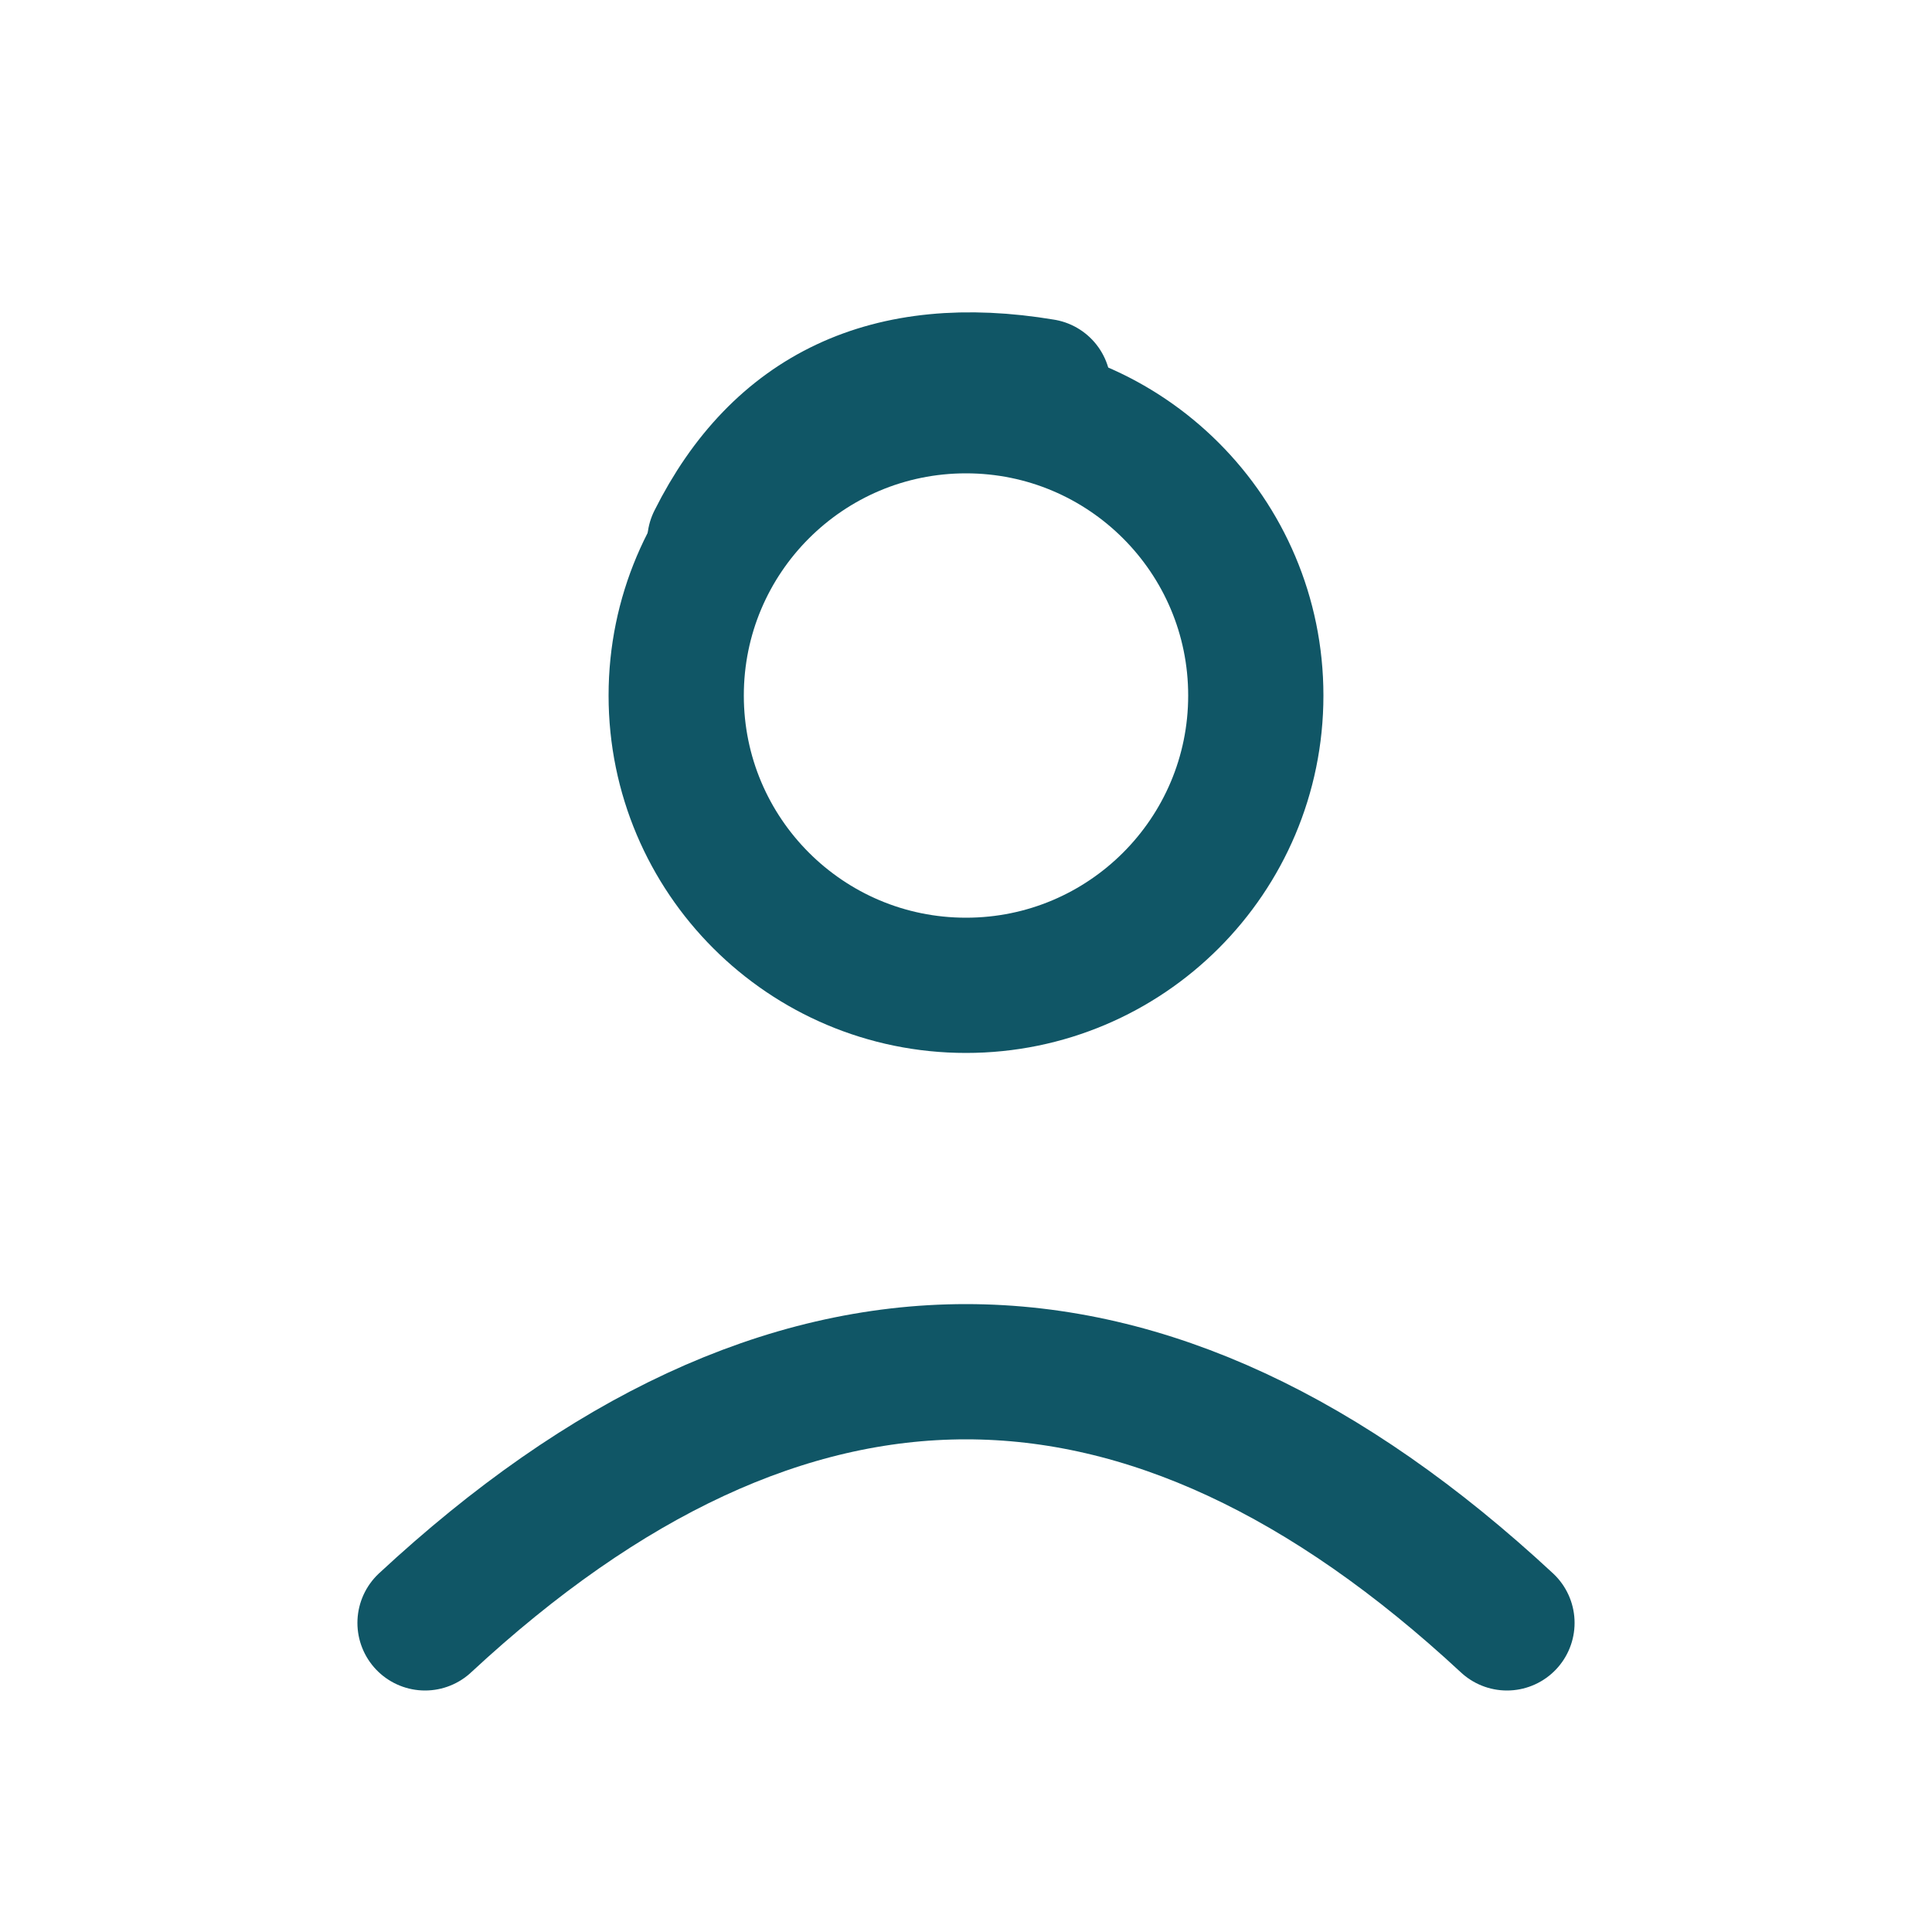
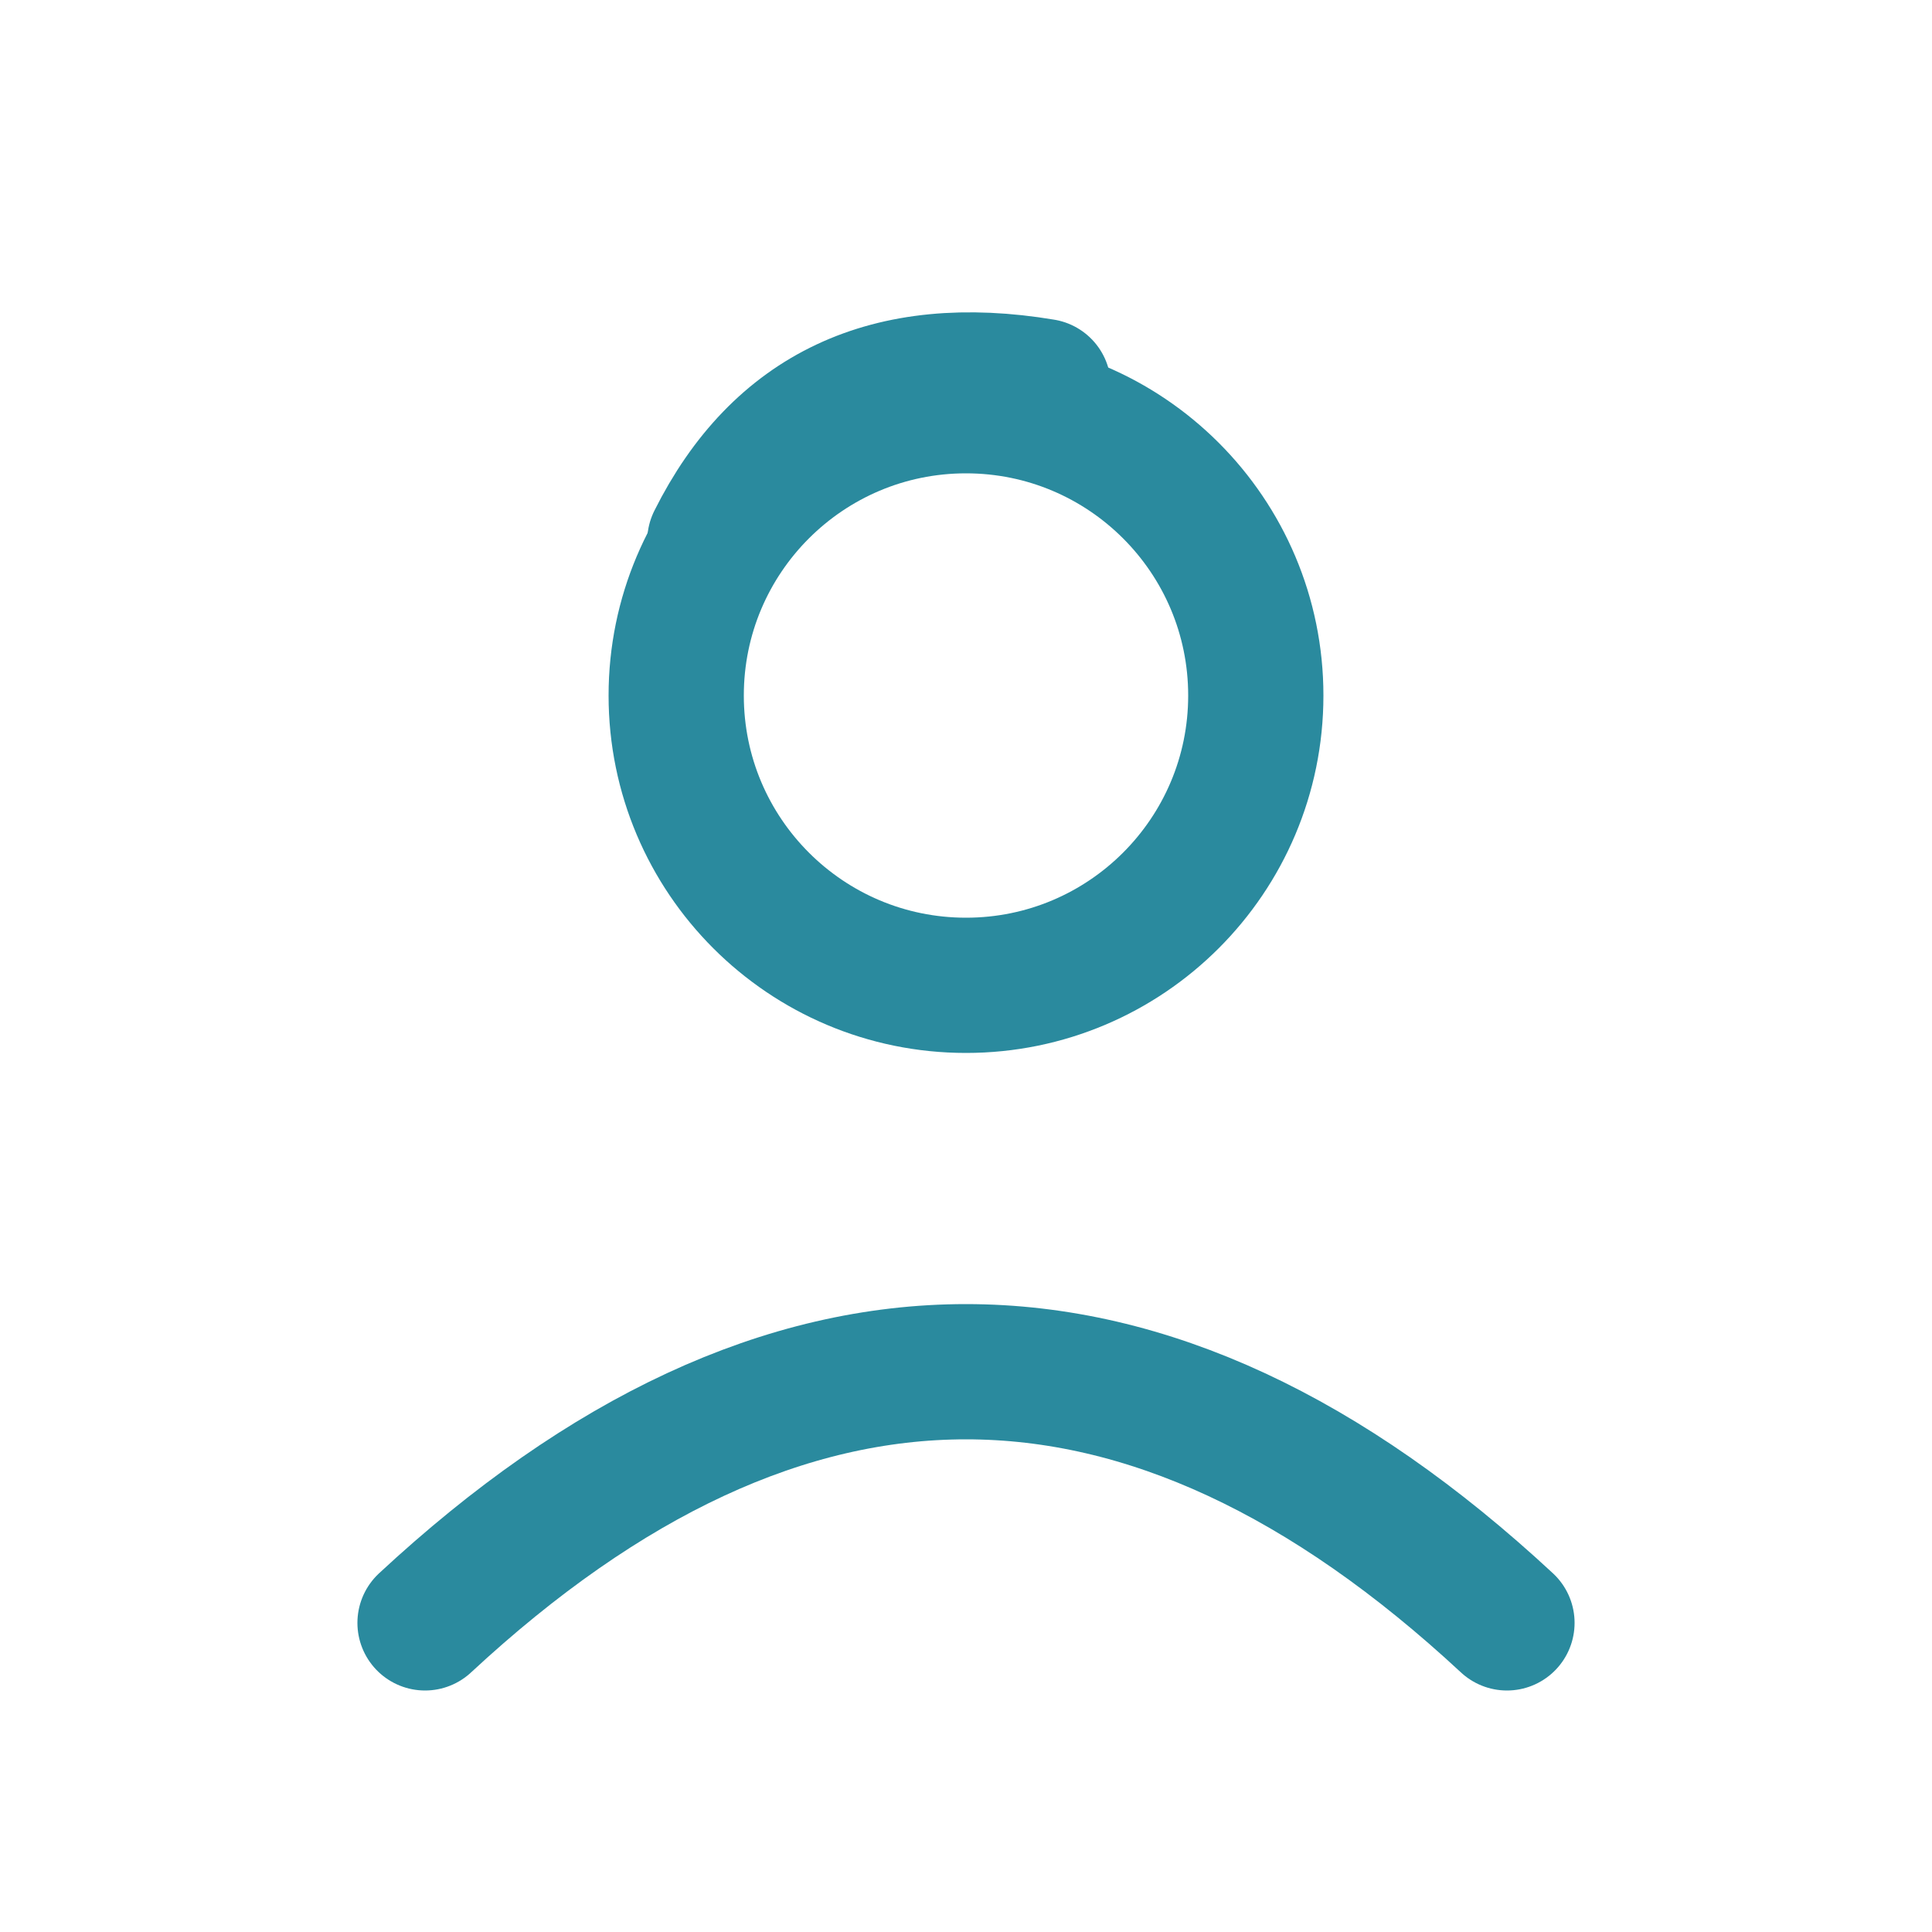
<svg xmlns="http://www.w3.org/2000/svg" viewBox="0 0 100 100" aria-hidden="true">
-   <circle cx="50" cy="36" r="15" stroke="#105666" stroke-width="7" stroke-linecap="round" stroke-linejoin="round" fill="none" />
-   <path d="M37 28 Q42 18 54 20" stroke="#105666" stroke-width="7" stroke-linecap="round" stroke-linejoin="round" fill="none" />
-   <path d="M22 84 Q50 58 78 84" stroke="#105666" stroke-width="7" stroke-linecap="round" stroke-linejoin="round" fill="none" />
+   <circle cx="50" cy="36" r="15" stroke="#2a8a9e" stroke-width="7" stroke-linecap="round" stroke-linejoin="round" fill="none" />
+   <path d="M37 28 Q42 18 54 20" stroke="#2a8a9e" stroke-width="7" stroke-linecap="round" stroke-linejoin="round" fill="none" />
+   <path d="M22 84 Q50 58 78 84" stroke="#2a8a9e" stroke-width="7" stroke-linecap="round" stroke-linejoin="round" fill="none" />
</svg>
